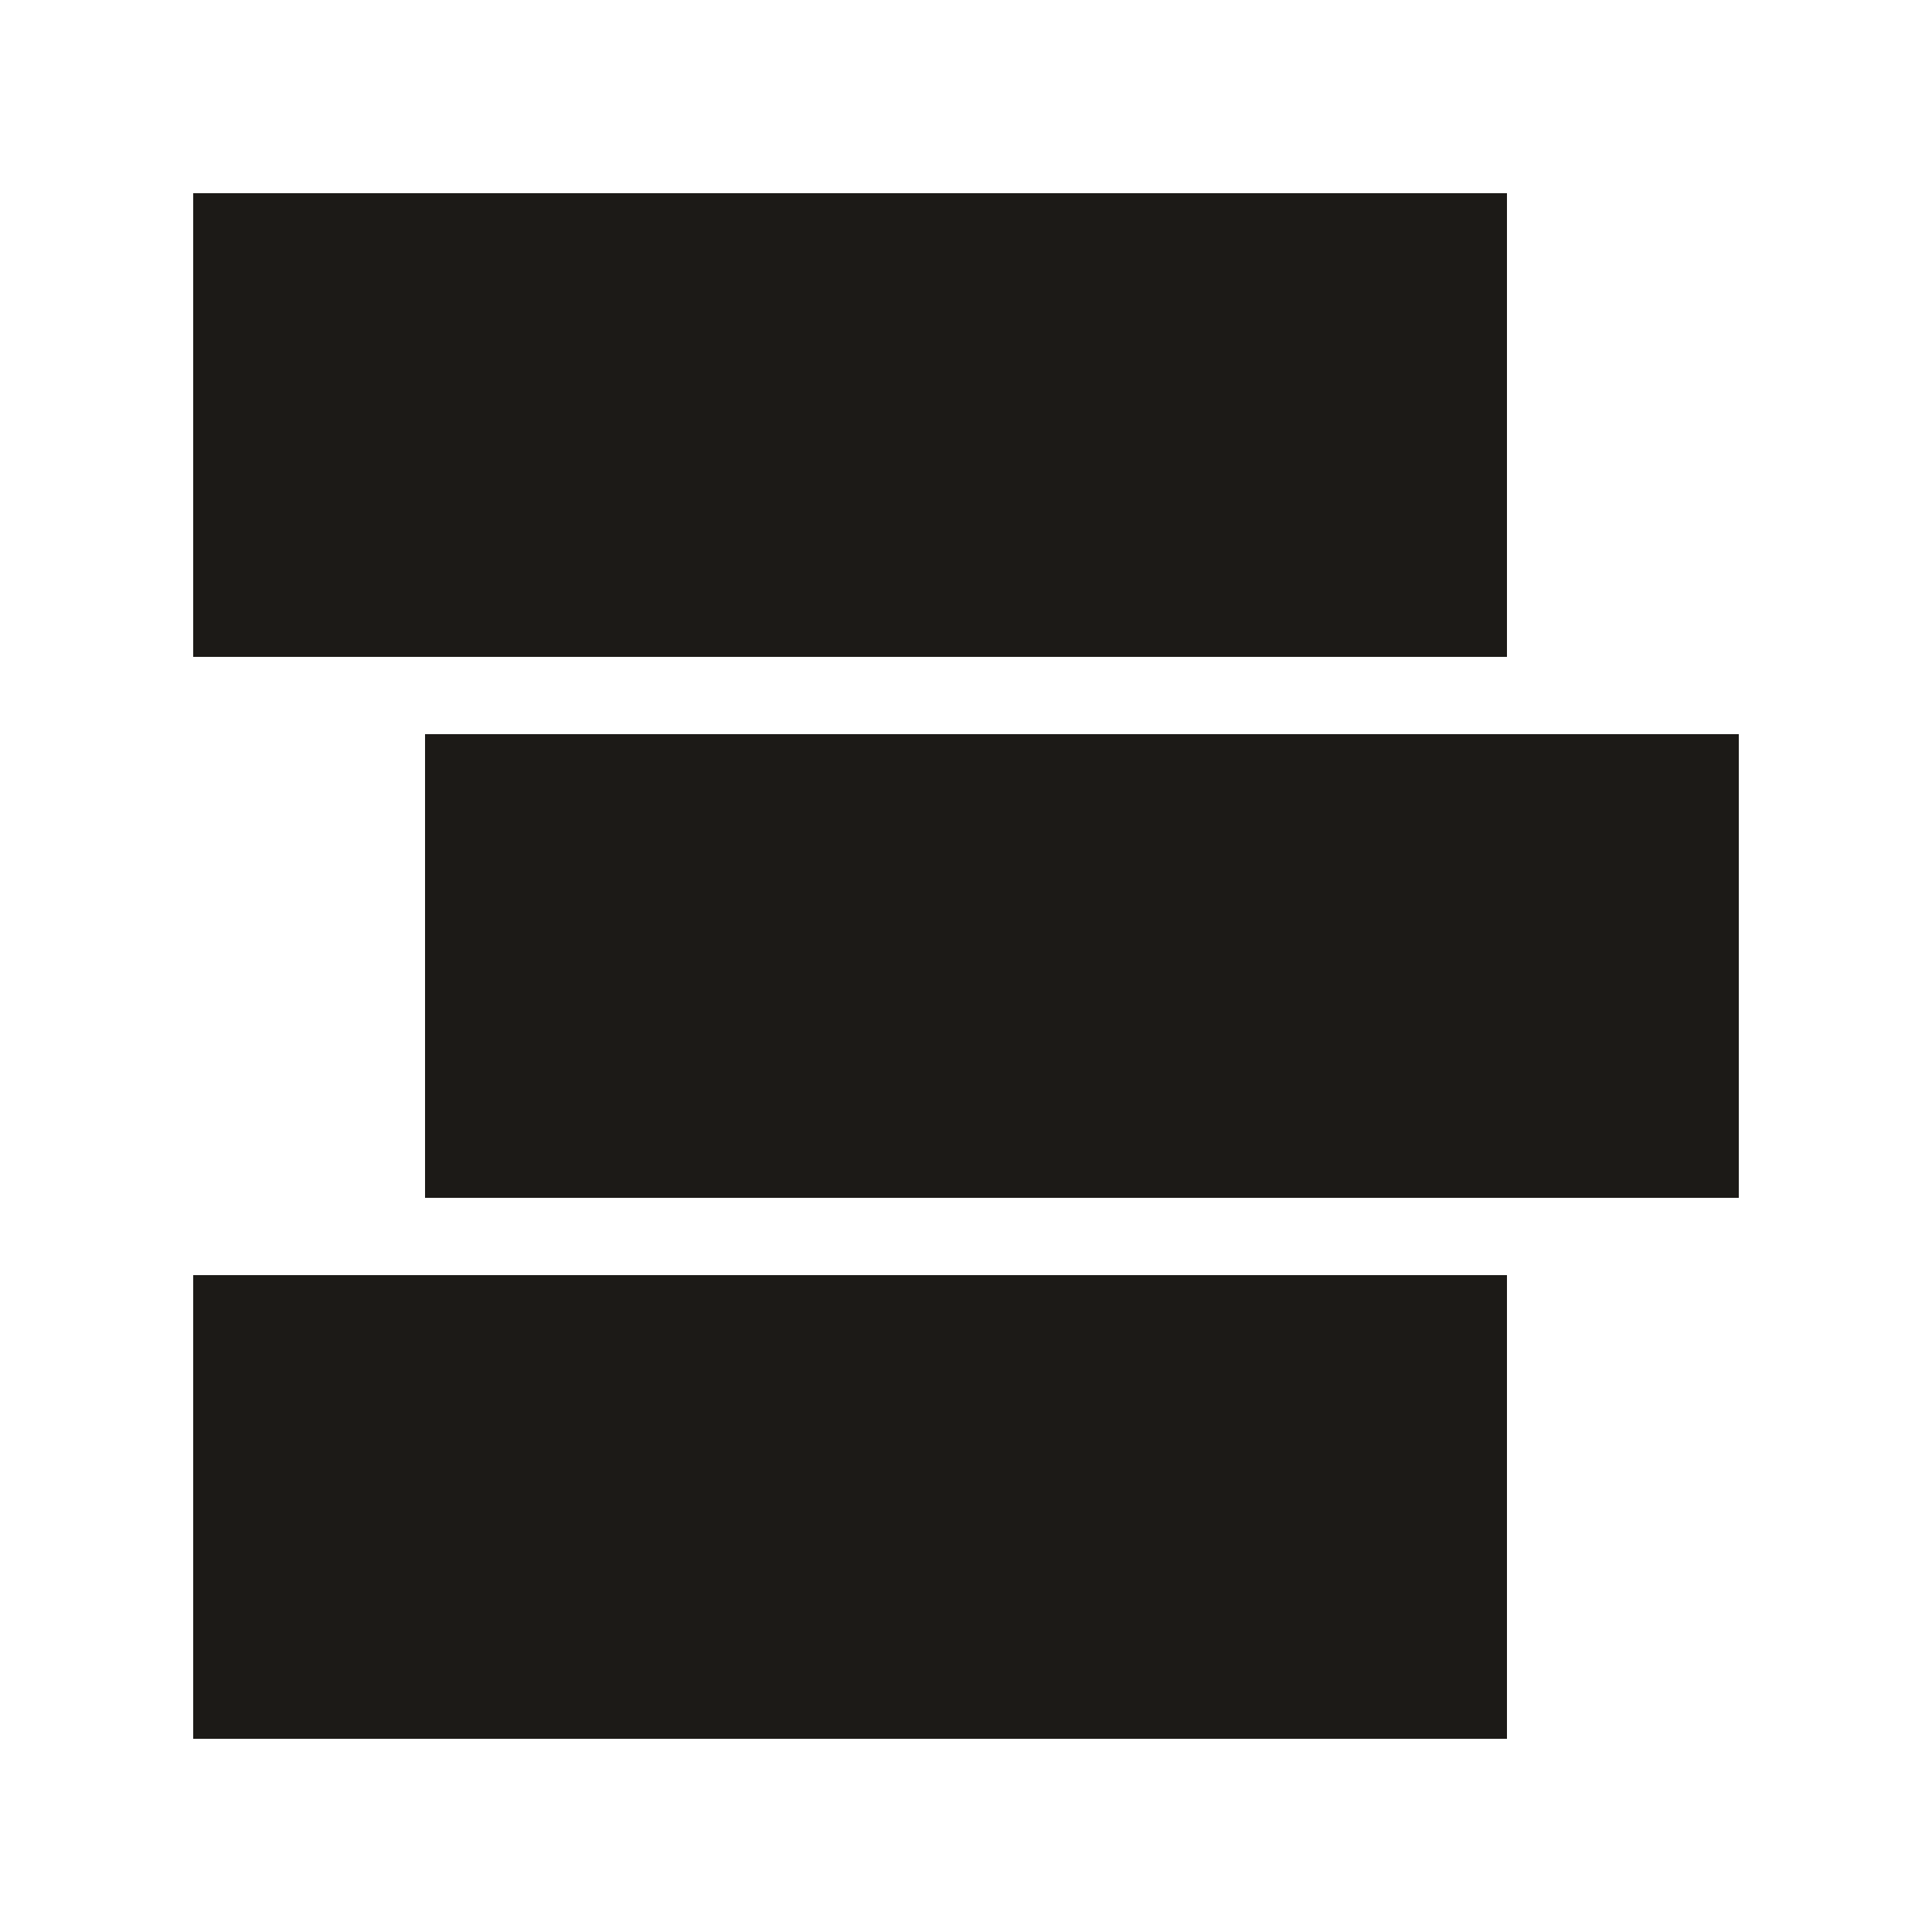
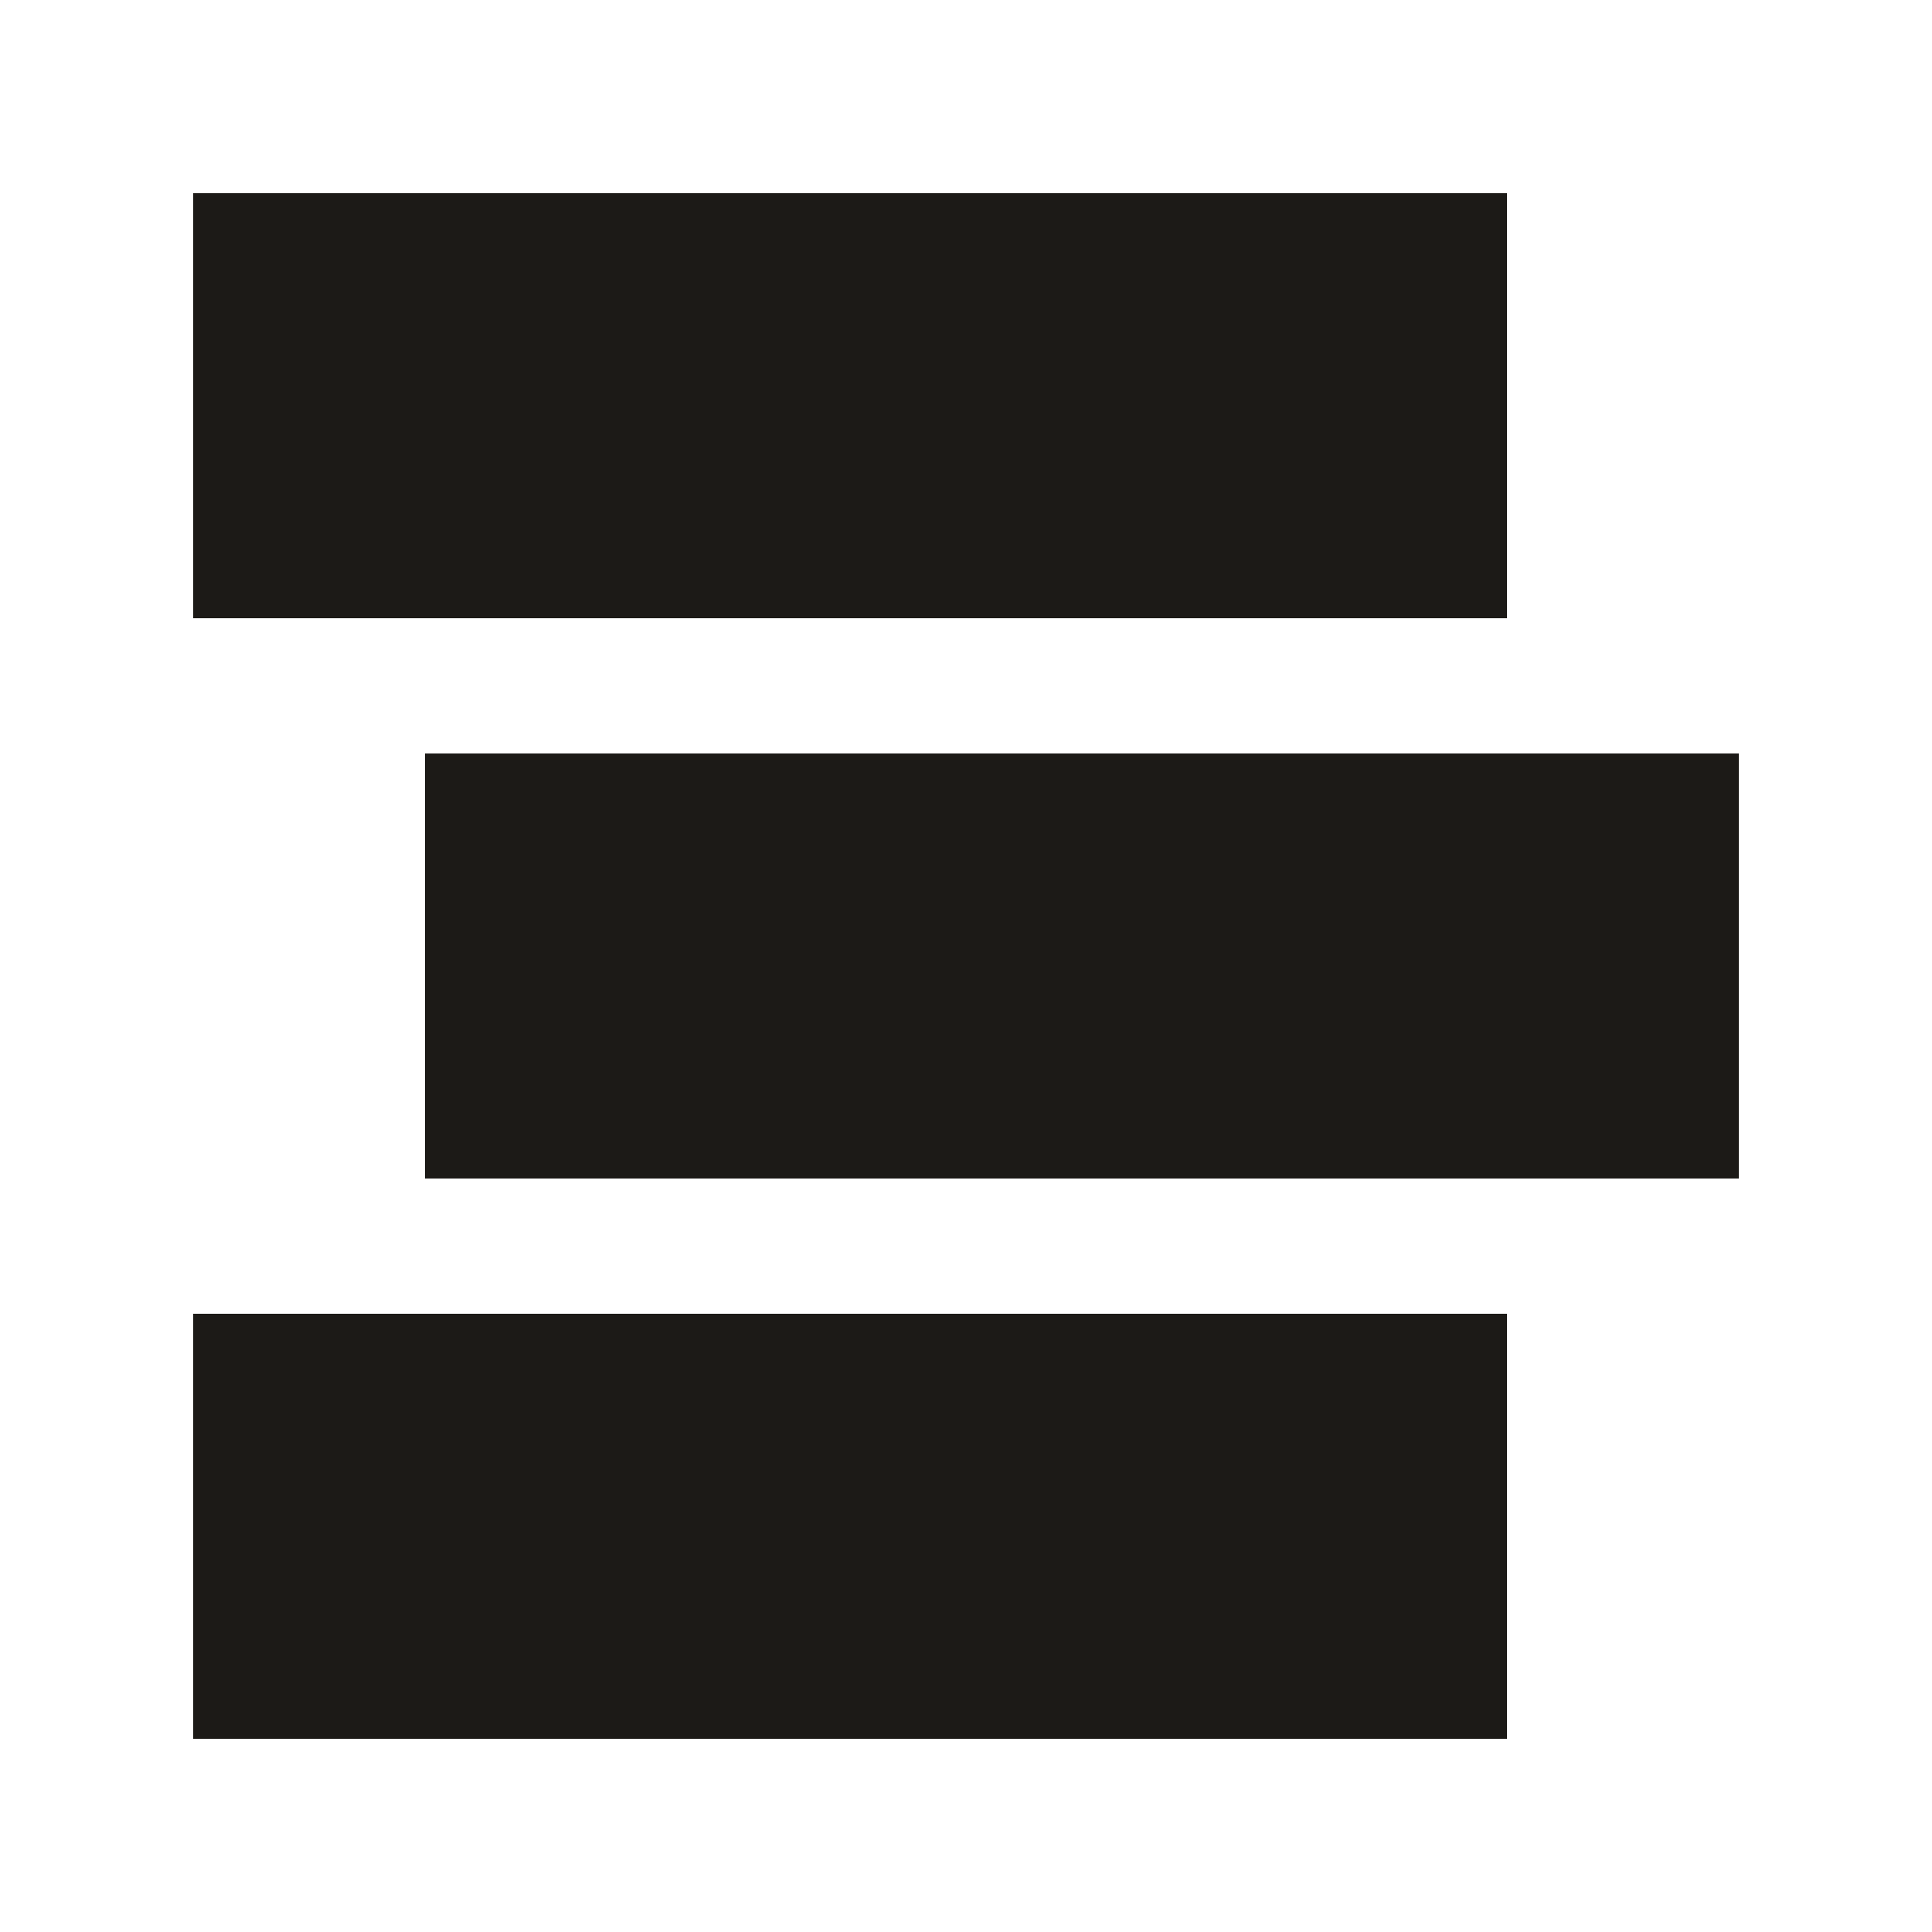
<svg xmlns="http://www.w3.org/2000/svg" viewBox="0 0 100 100" width="100" height="100">
  <style>g{fill:#1c1a17}@media (prefers-color-scheme:dark){g{fill:#f4f3f0}}</style>
  <g>
-     <rect x="10" y="10" width="68" height="24" />
-     <rect x="22" y="38" width="68" height="24" />
-     <rect x="10" y="66" width="68" height="24" />
+     <rect x="10" y="10" width="68" height="22" />
+     <rect x="22" y="39" width="68" height="22" />
+     <rect x="10" y="68" width="68" height="22" />
  </g>
</svg>
